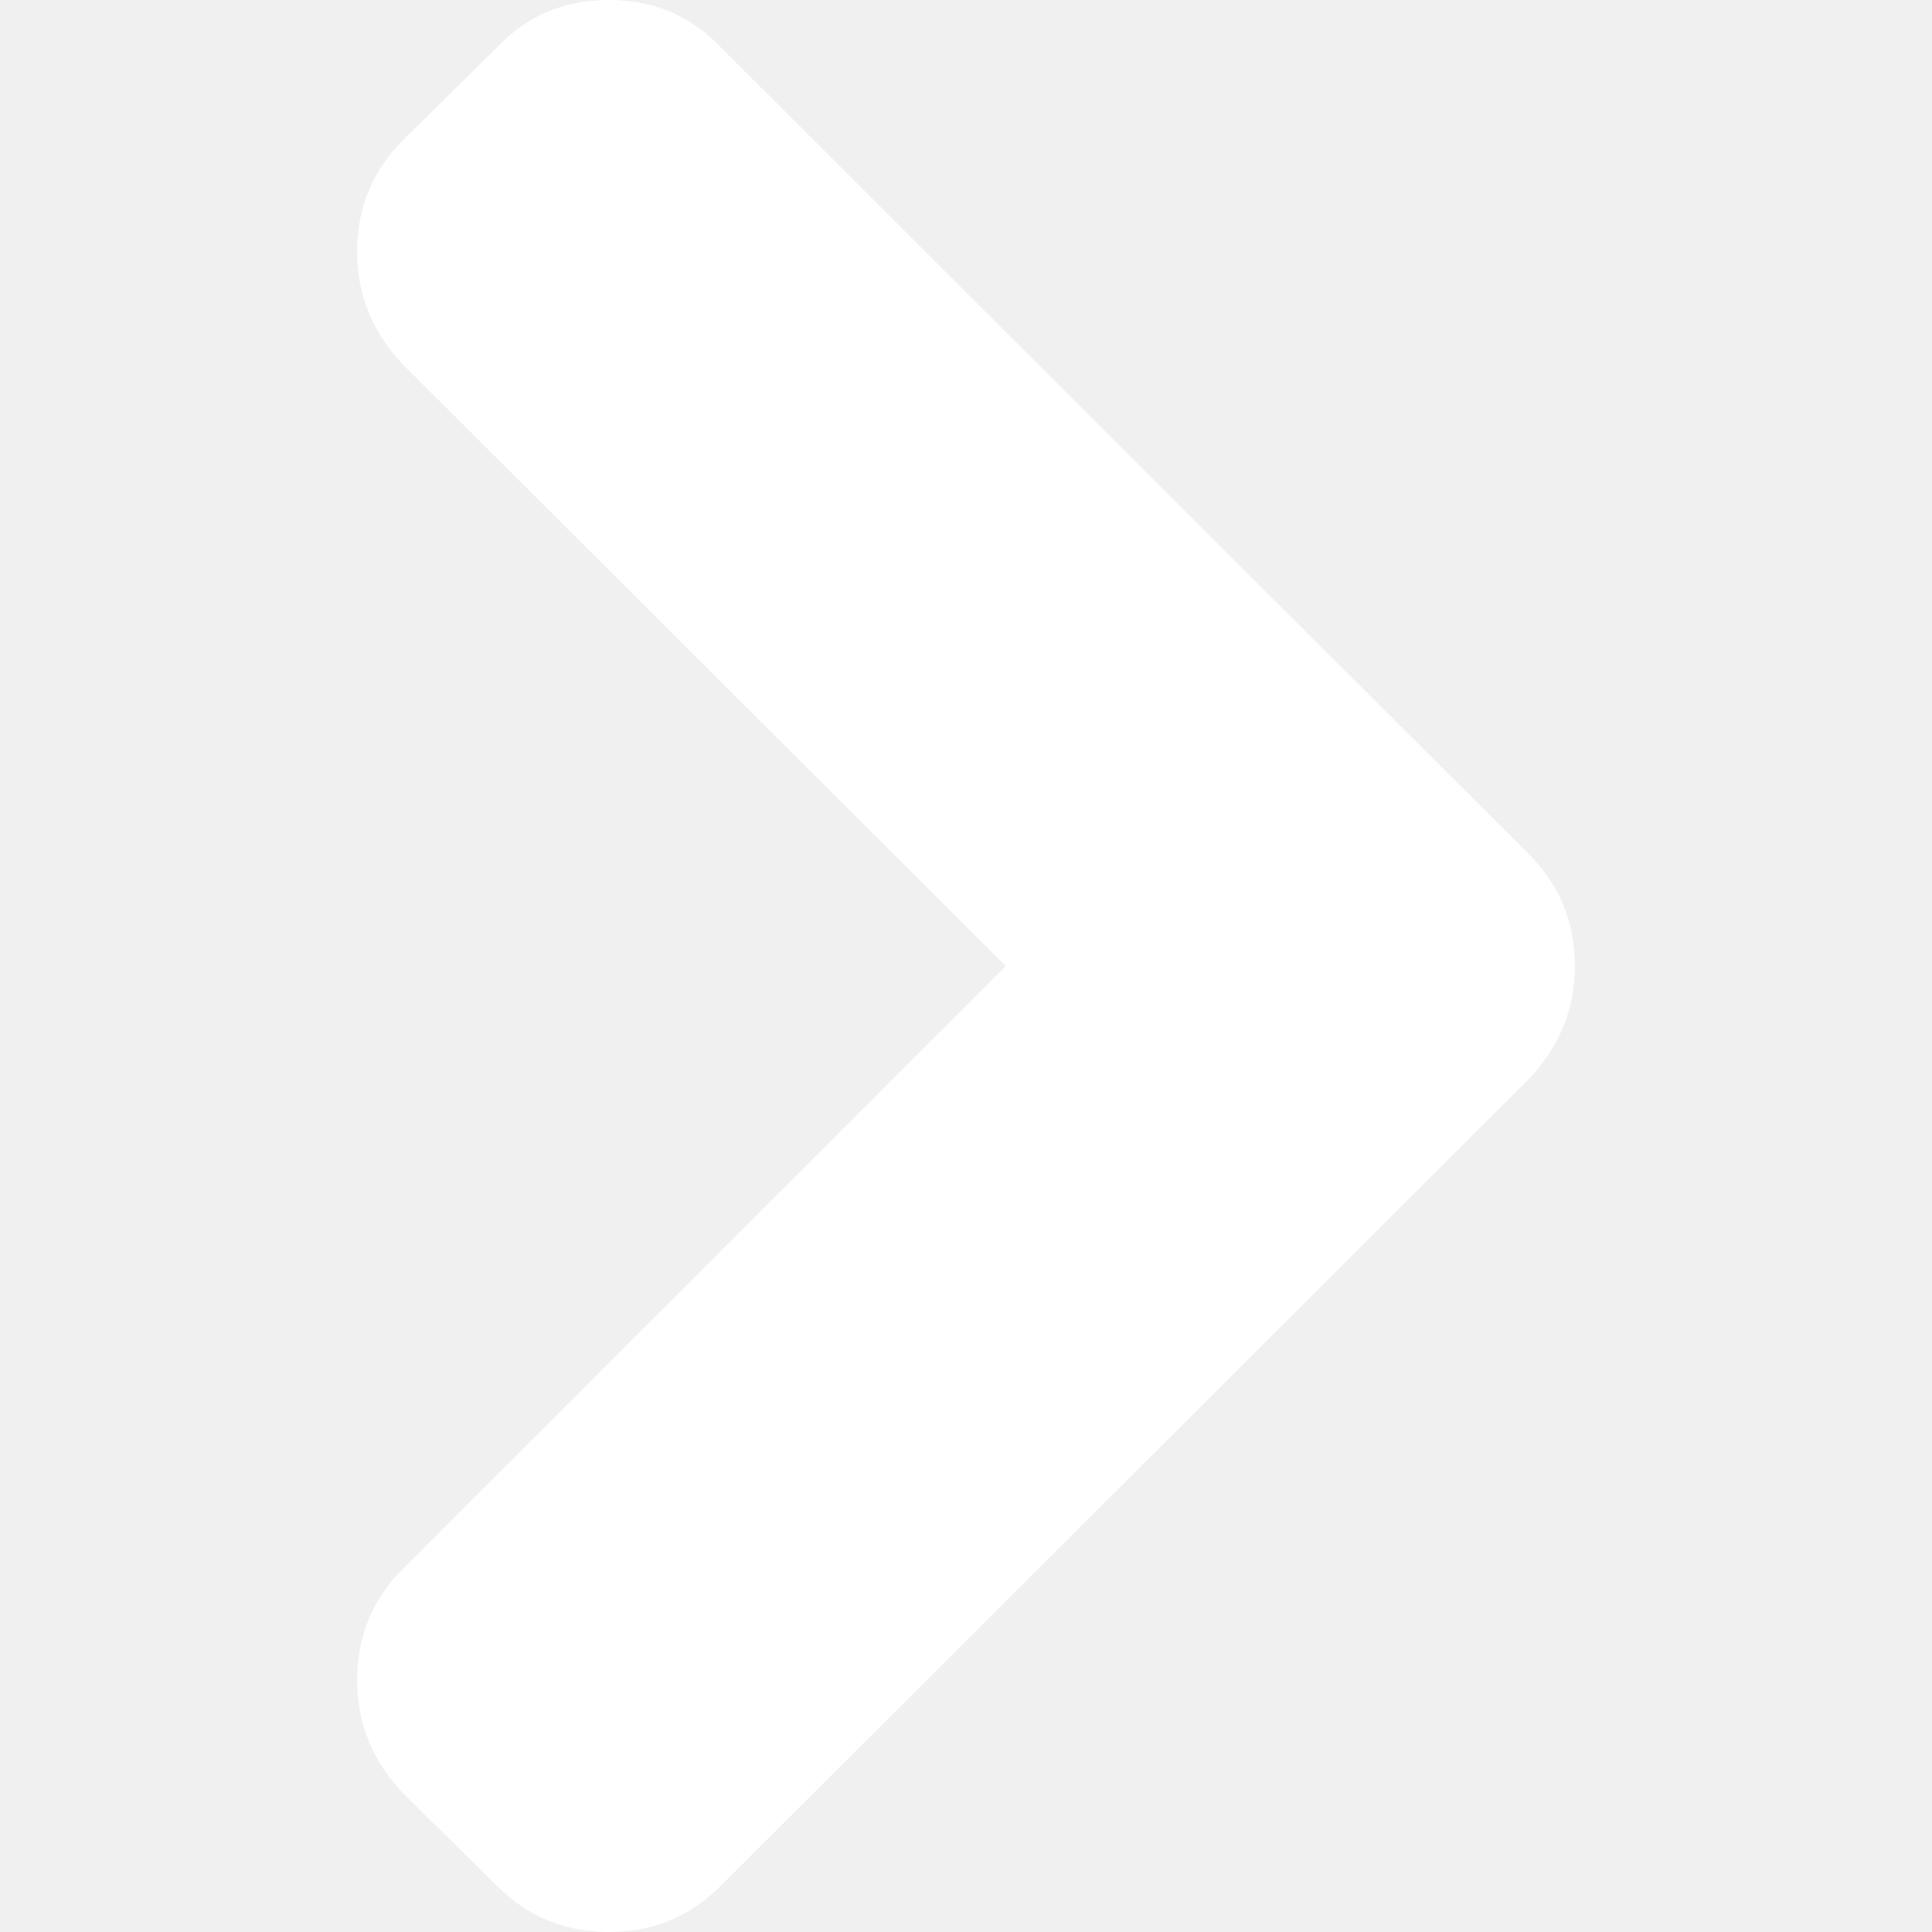
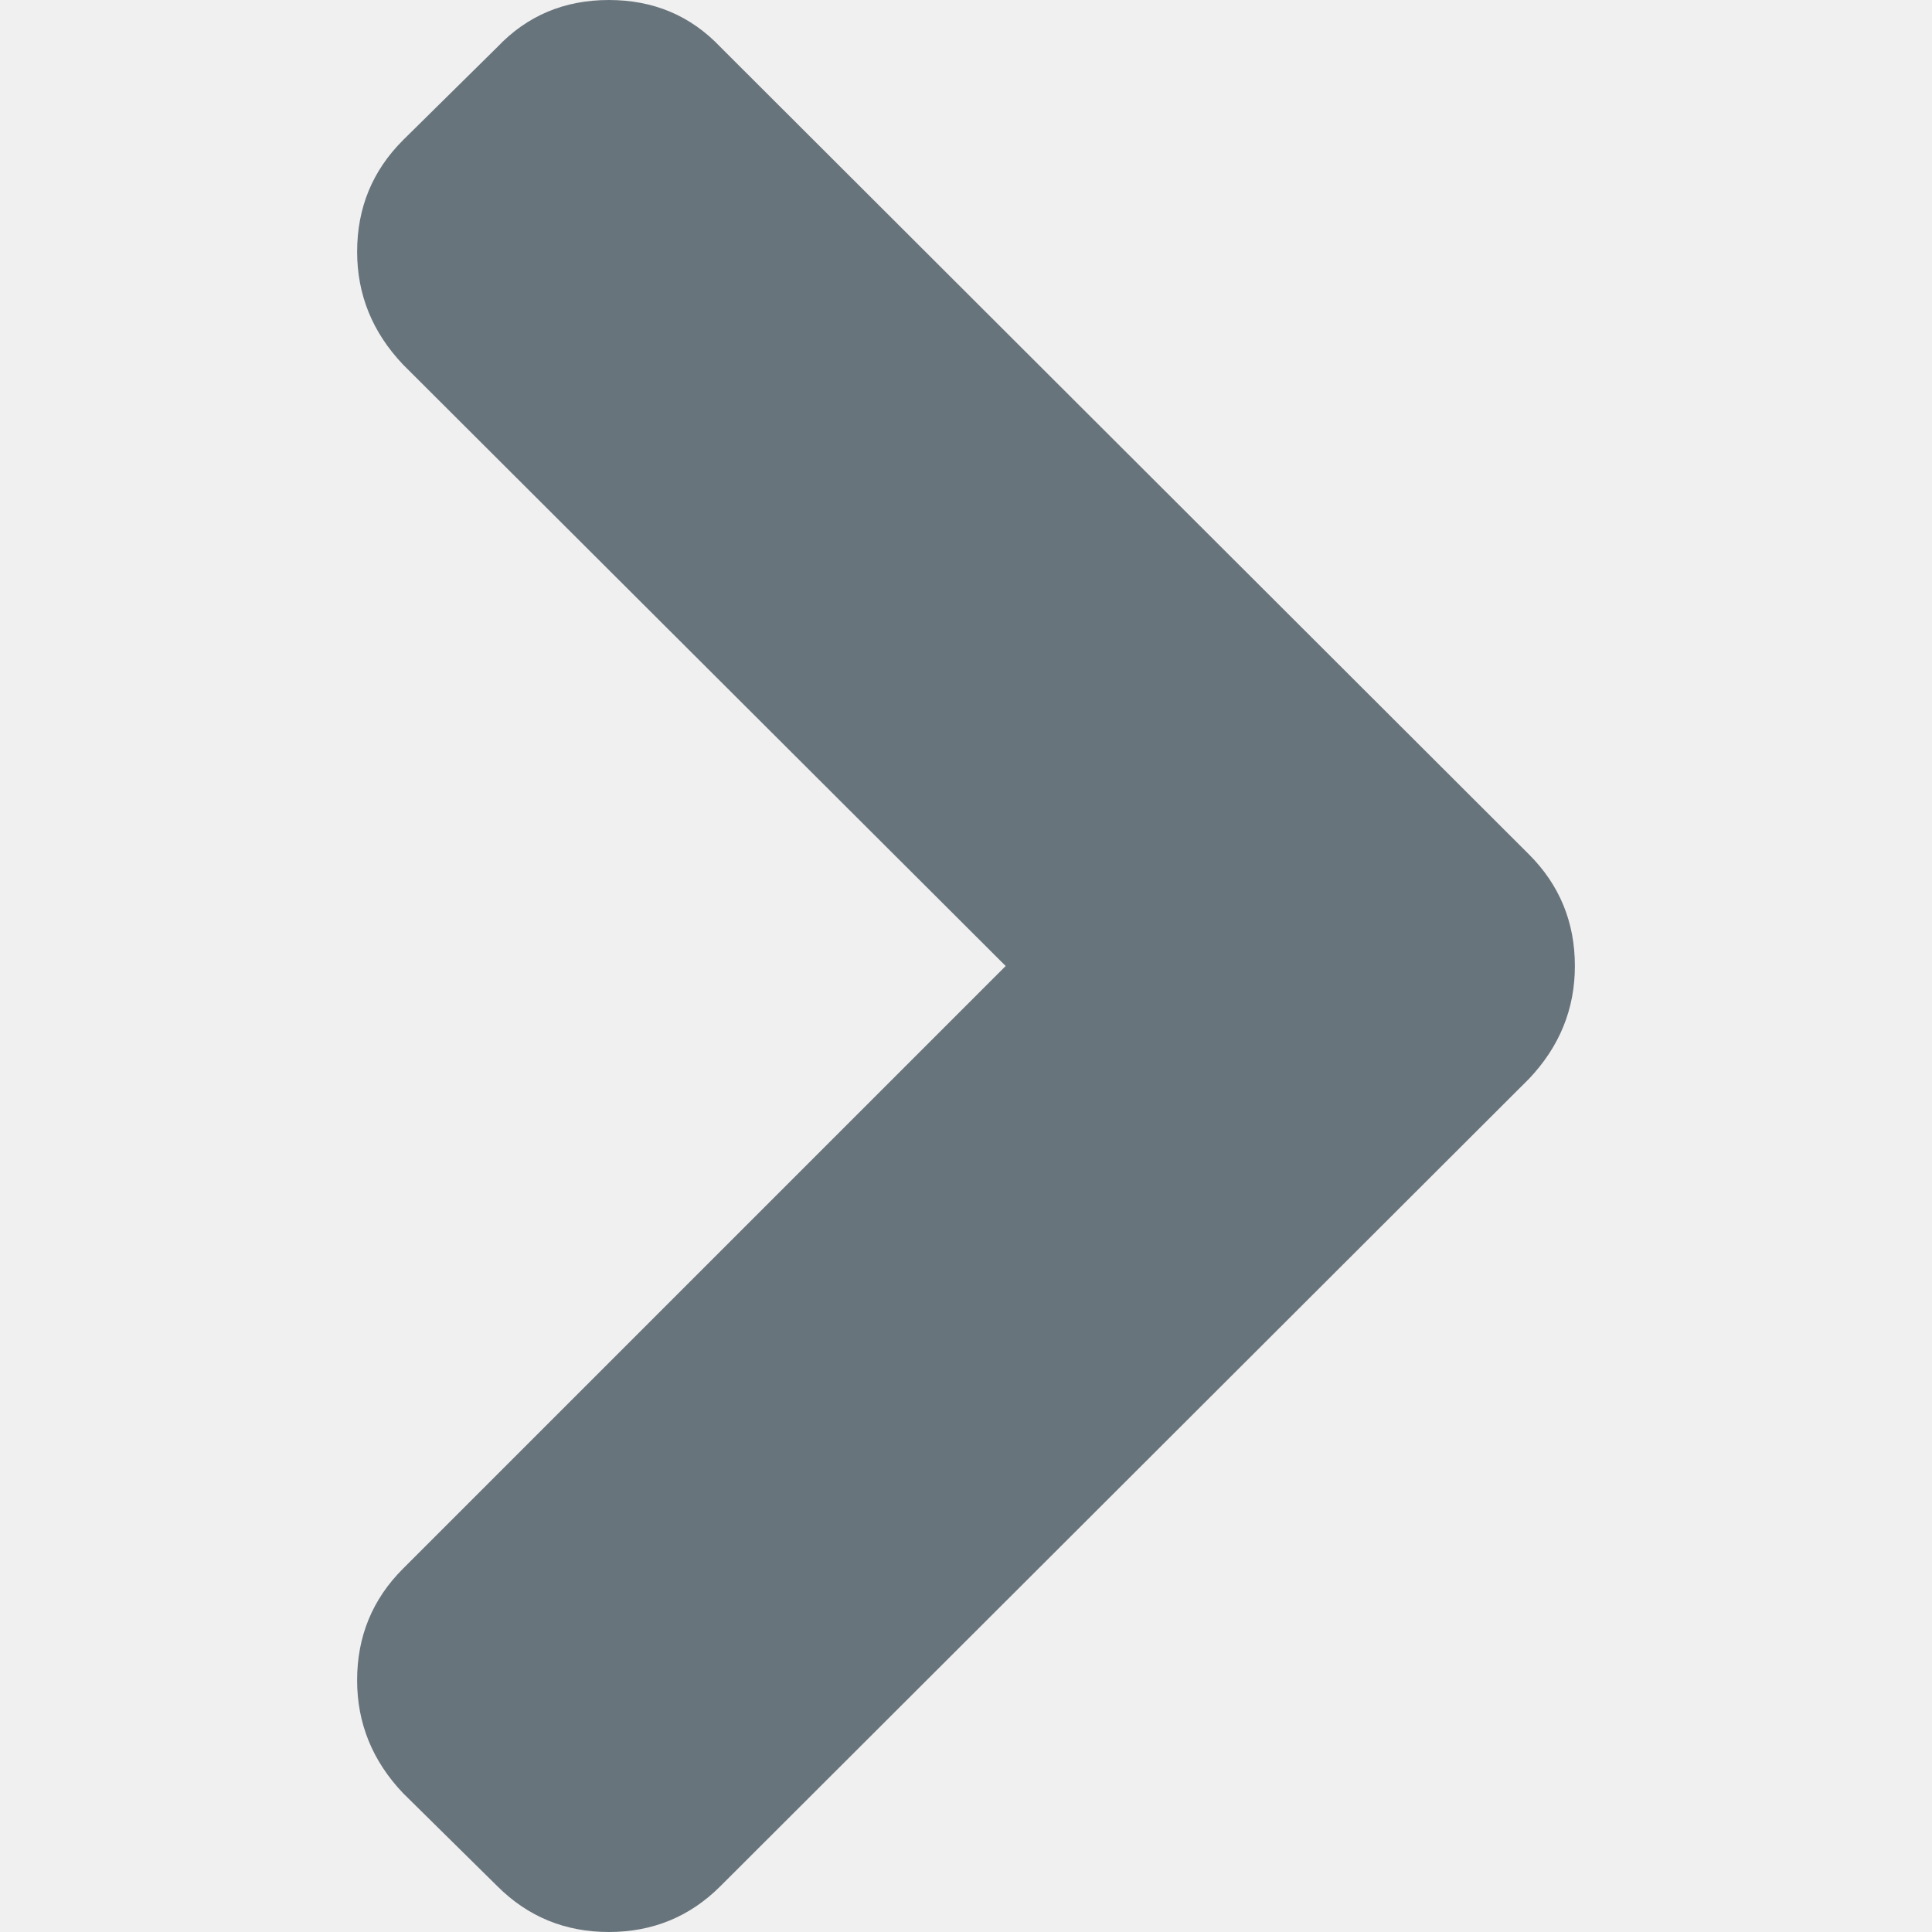
<svg xmlns="http://www.w3.org/2000/svg" width="512" height="512" viewBox="0 0 444.819 444.819">
-   <path d="M352.025 196.712L165.884 10.848C159.029 3.615 150.469 0 140.187 0s-18.842 3.619-25.697 10.848L92.792 32.264c-7.044 7.043-10.566 15.604-10.566 25.692 0 9.897 3.521 18.56 10.566 25.981L231.545 222.41 92.786 361.168c-7.042 7.043-10.564 15.604-10.564 25.693 0 9.896 3.521 18.562 10.564 25.98l21.7 21.413c7.043 7.043 15.612 10.564 25.697 10.564 10.089 0 18.656-3.521 25.697-10.564L352.025 248.39c7.046-7.423 10.571-16.084 10.571-25.981.001-10.088-3.525-18.654-10.571-25.697z" data-original="#000000" class="active-path" data-old_color="#000000" fill="#FFF" />
+   <path d="M352.025 196.712L165.884 10.848C159.029 3.615 150.469 0 140.187 0s-18.842 3.619-25.697 10.848L92.792 32.264c-7.044 7.043-10.566 15.604-10.566 25.692 0 9.897 3.521 18.56 10.566 25.981L231.545 222.41 92.786 361.168c-7.042 7.043-10.564 15.604-10.564 25.693 0 9.896 3.521 18.562 10.564 25.98l21.7 21.413c7.043 7.043 15.612 10.564 25.697 10.564 10.089 0 18.656-3.521 25.697-10.564L352.025 248.39c7.046-7.423 10.571-16.084 10.571-25.981.001-10.088-3.525-18.654-10.571-25.697z" data-original="#000000" class="active-path" data-old_color="#000000" fill="#68747C" />
</svg>
